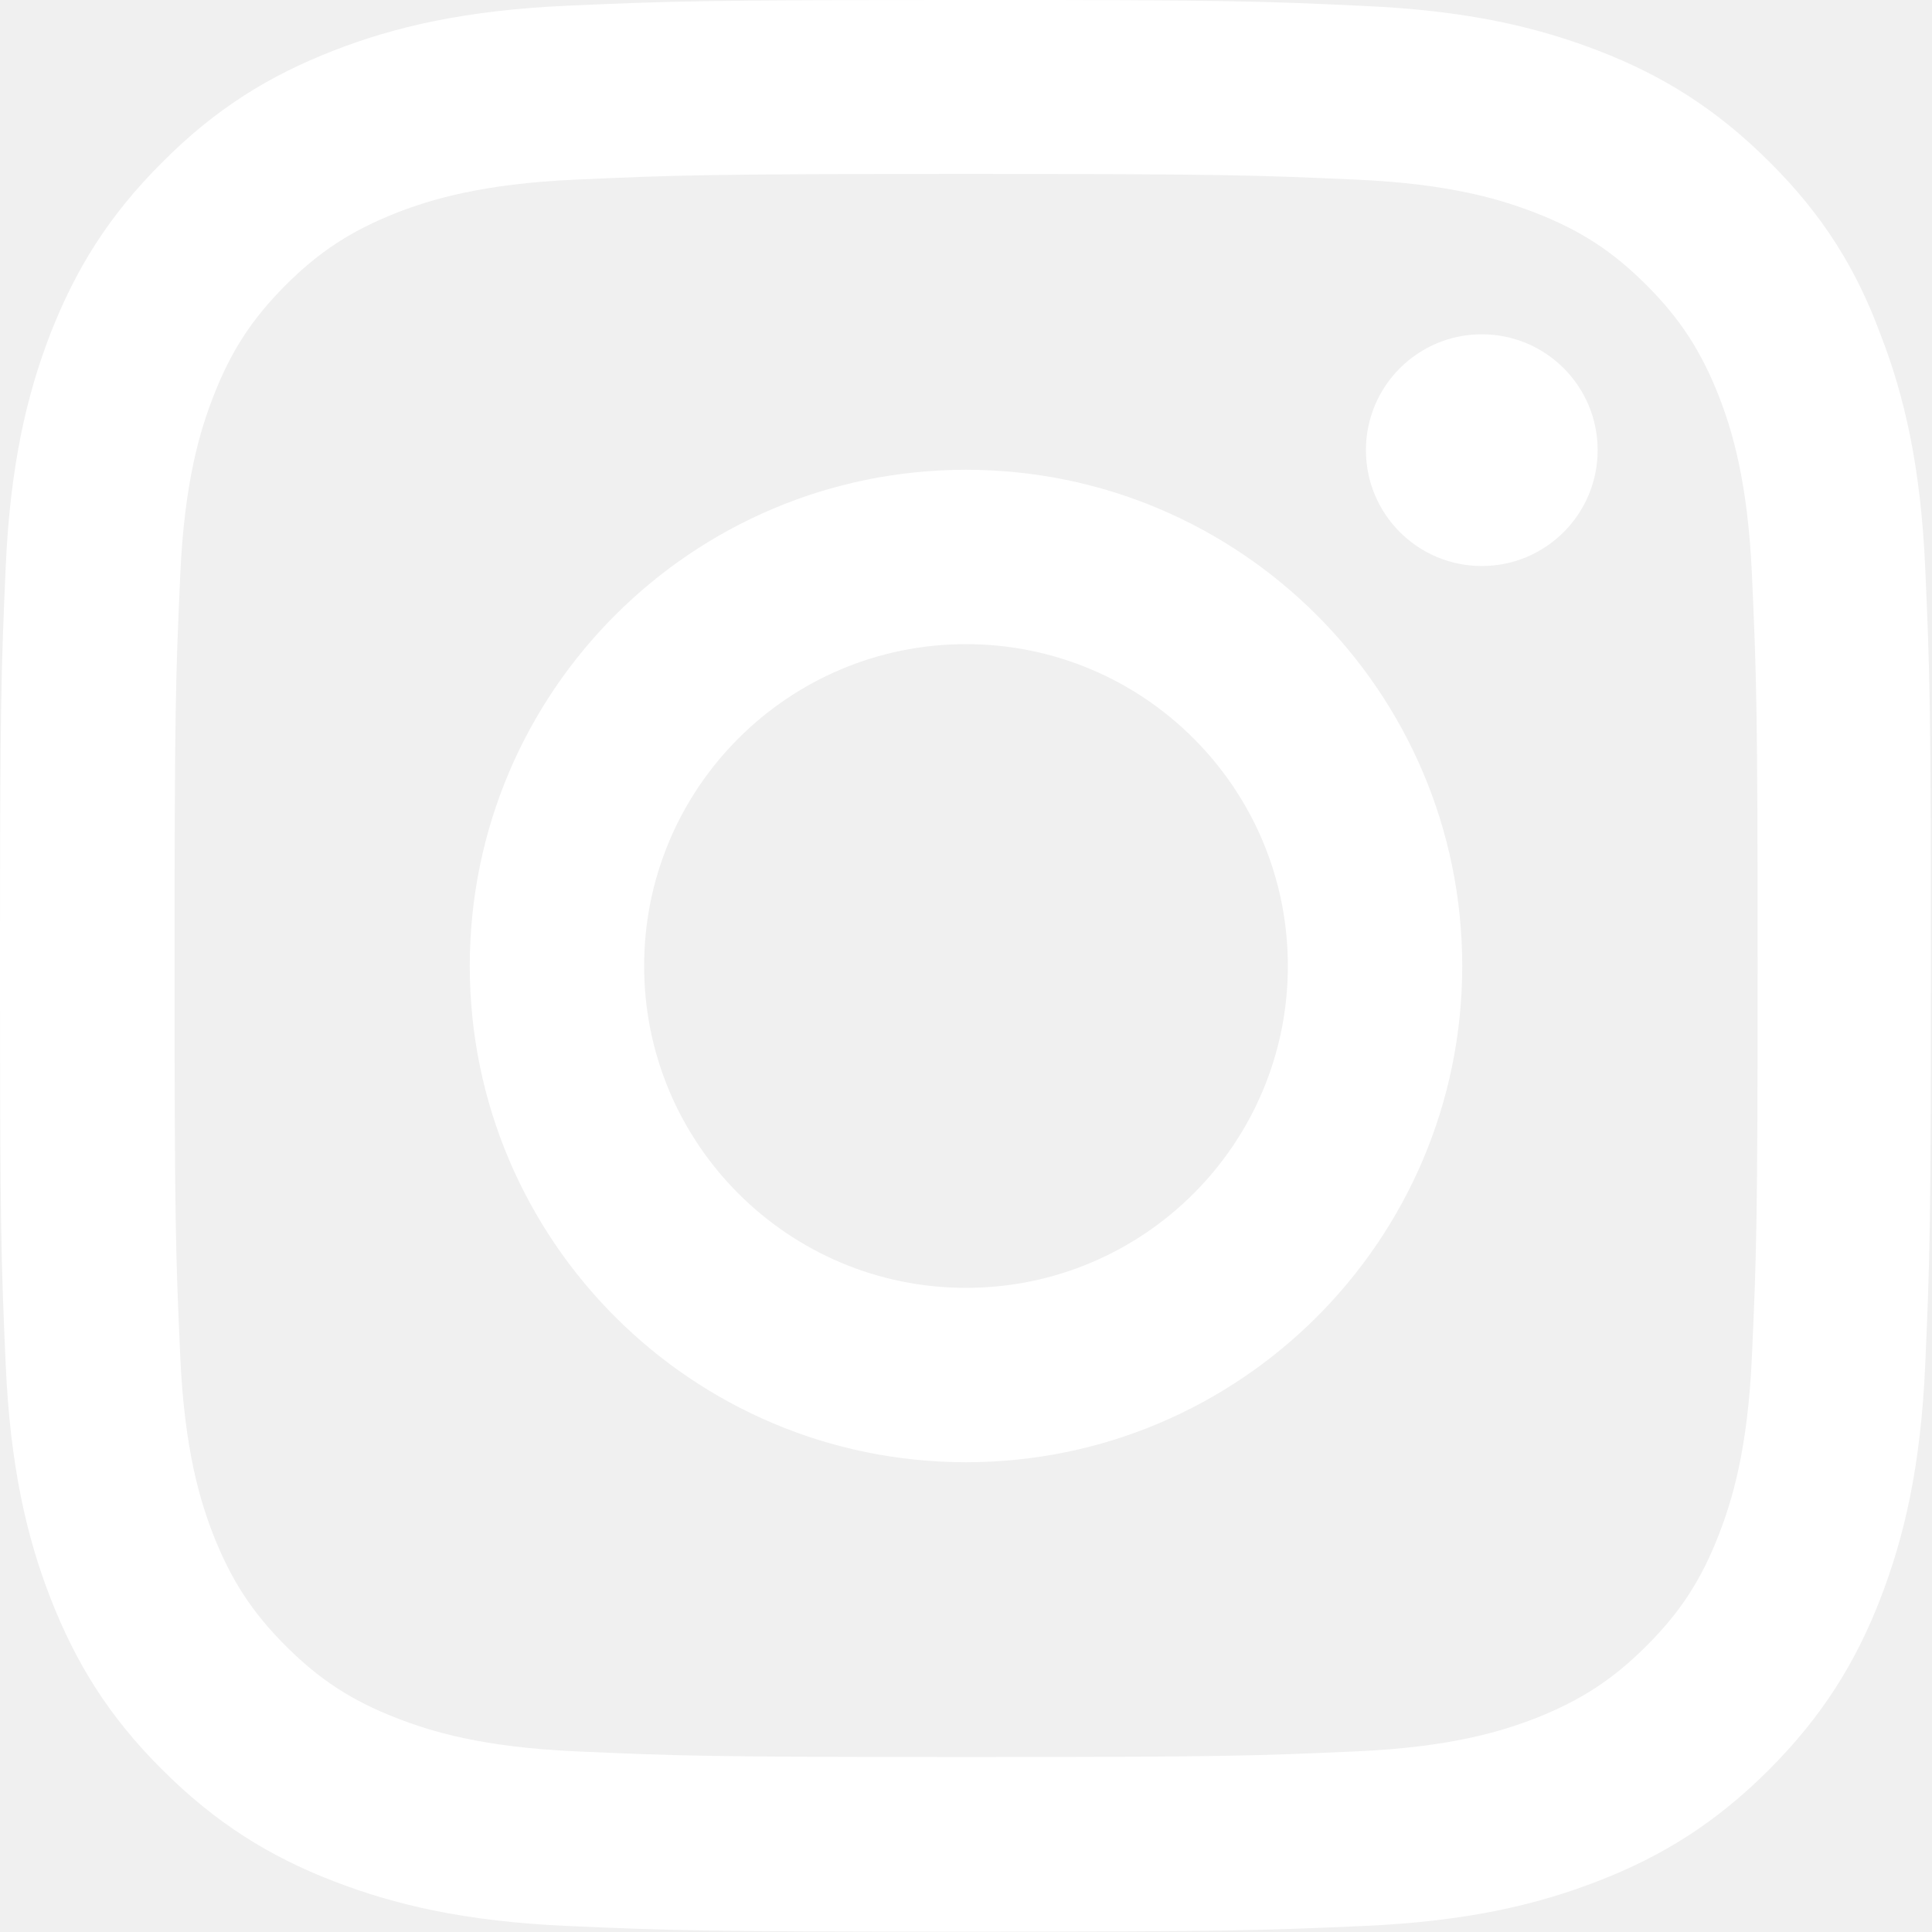
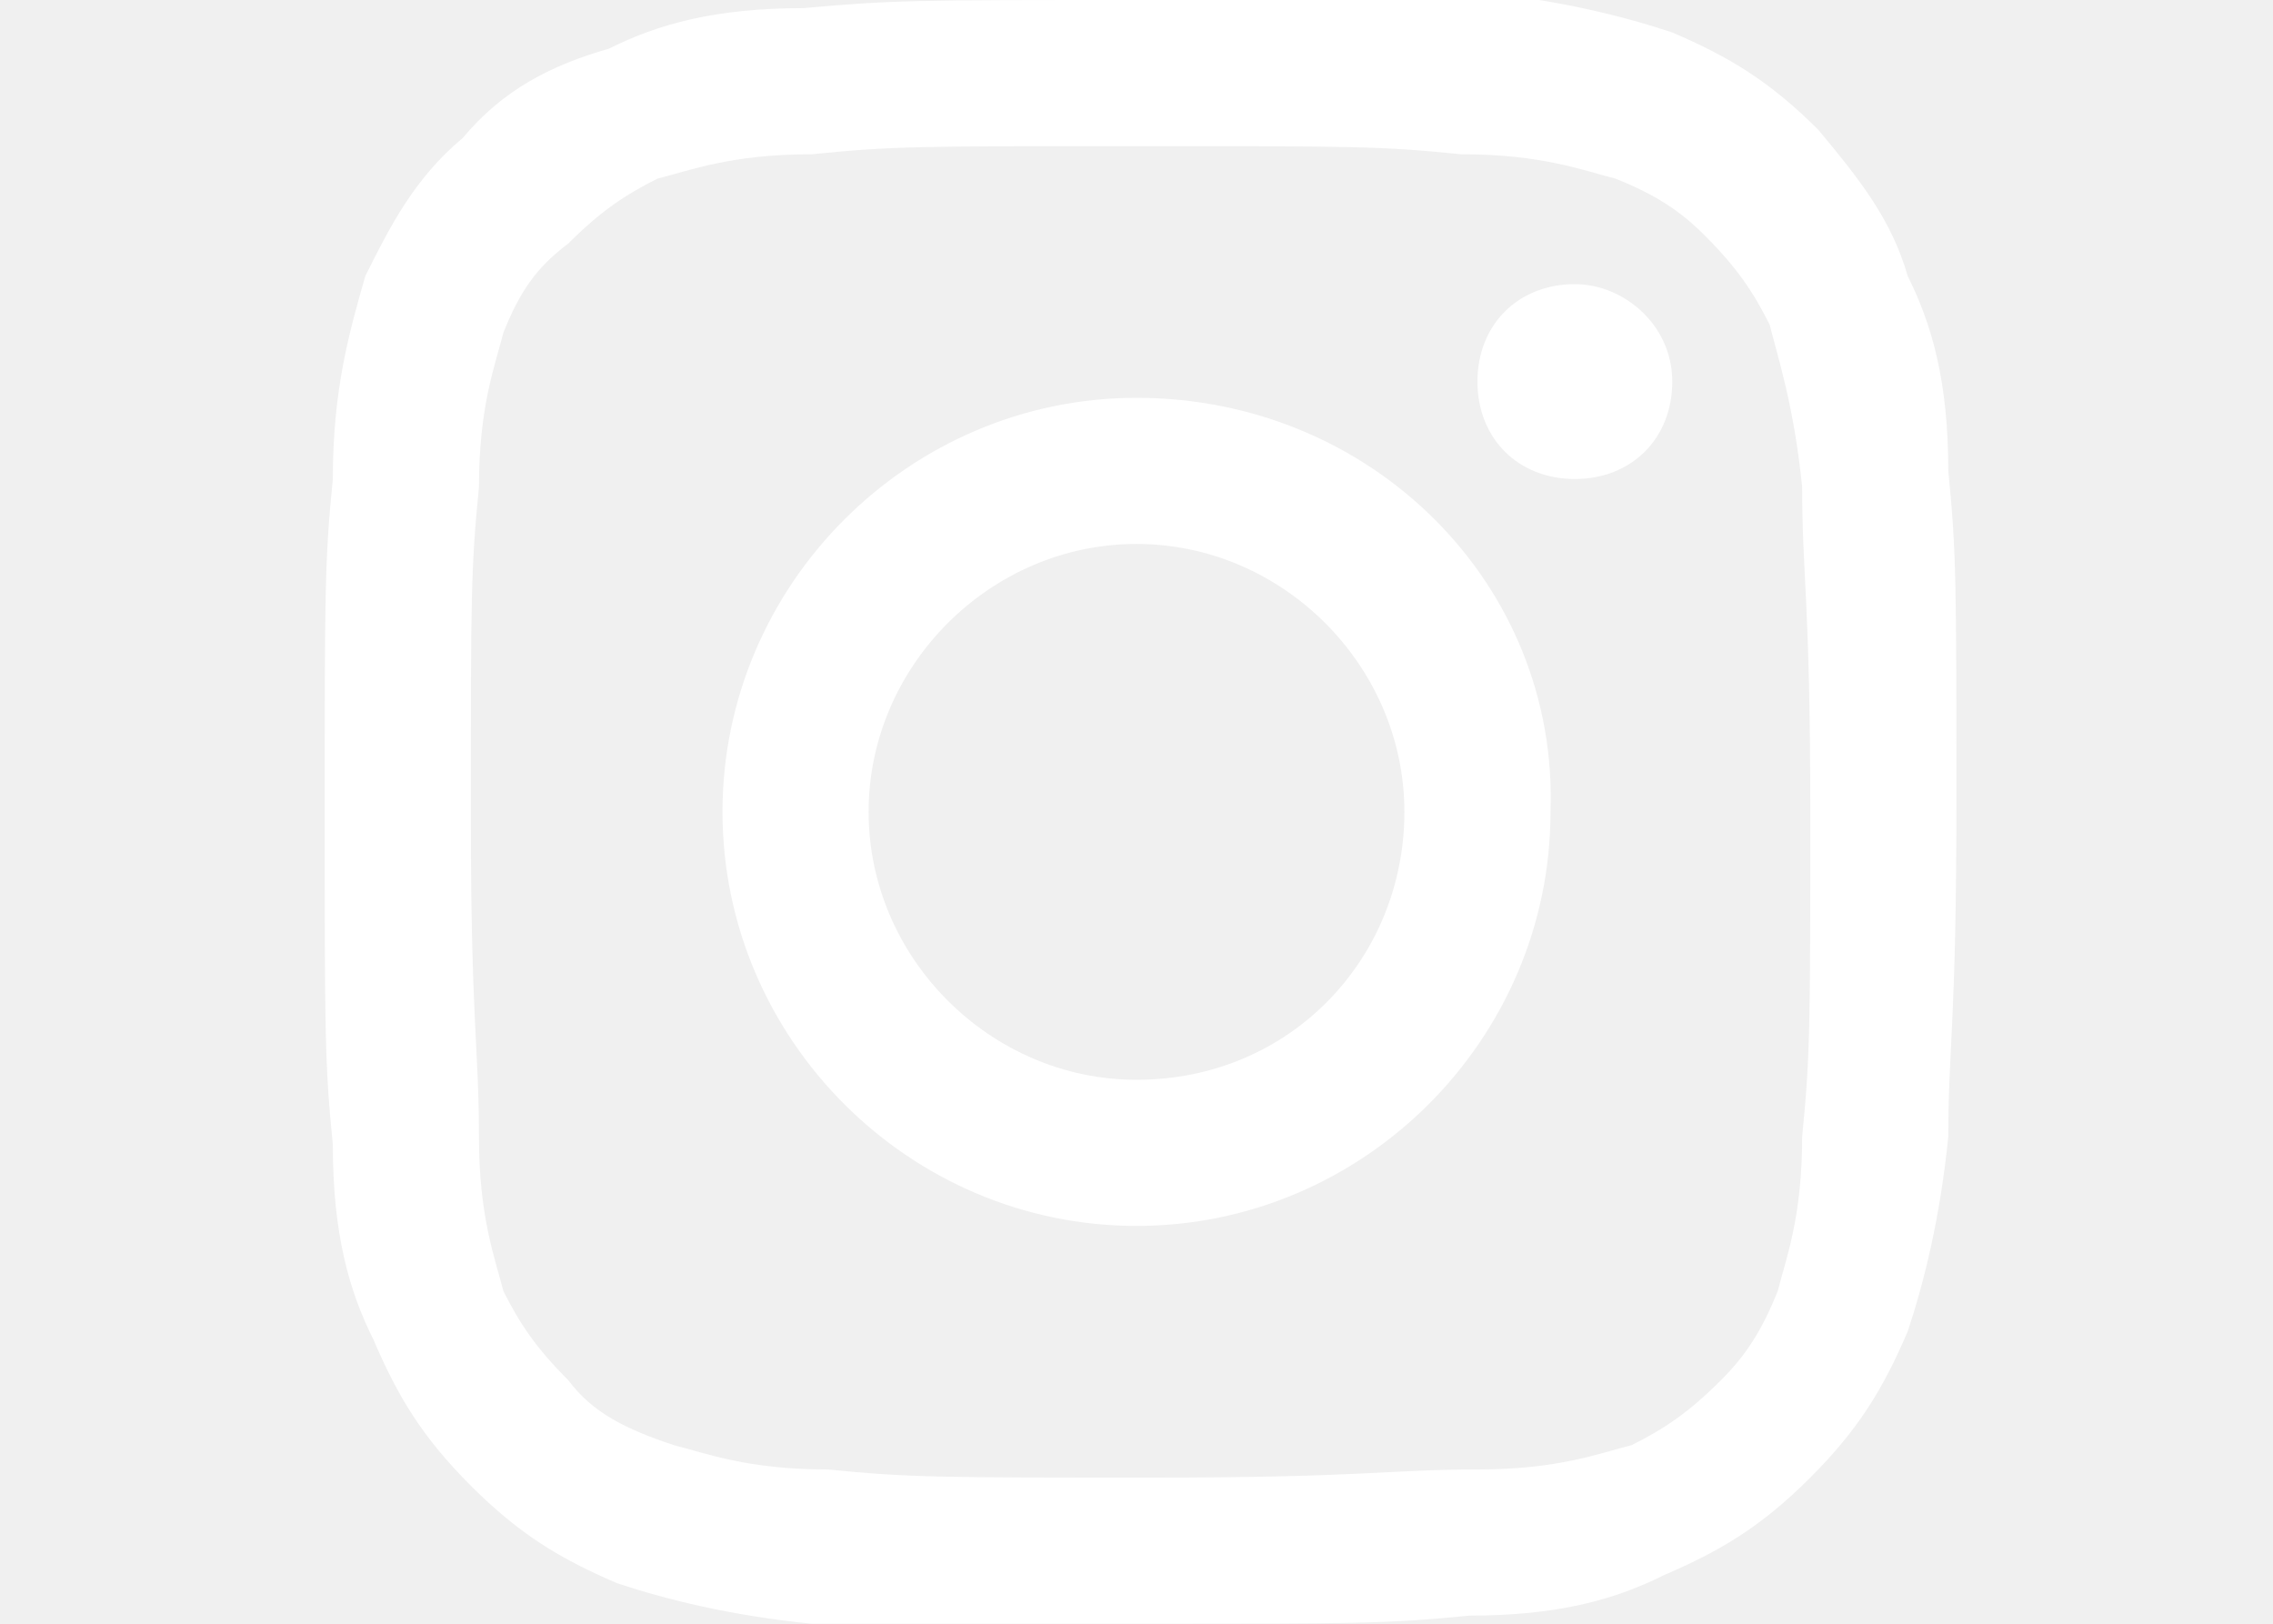
- <svg xmlns="http://www.w3.org/2000/svg" version="1.1" width="32" height="32" viewBox="0 0 32 32">
-   <path fill="white" d="M16 2.881c4.275 0 4.781 0.019 6.462 0.094 1.563 0.069 2.406 0.331 2.969 0.55 0.744 0.288 1.281 0.638 1.837 1.194 0.563 0.563 0.906 1.094 1.2 1.838 0.219 0.563 0.481 1.412 0.55 2.969 0.075 1.688 0.094 2.194 0.094 6.463s-0.019 4.781-0.094 6.463c-0.069 1.563-0.331 2.406-0.55 2.969-0.288 0.744-0.637 1.281-1.194 1.837-0.563 0.563-1.094 0.906-1.837 1.2-0.563 0.219-1.413 0.481-2.969 0.55-1.688 0.075-2.194 0.094-6.463 0.094s-4.781-0.019-6.463-0.094c-1.563-0.069-2.406-0.331-2.969-0.55-0.744-0.288-1.281-0.637-1.838-1.194-0.563-0.563-0.906-1.094-1.2-1.837-0.219-0.563-0.481-1.413-0.55-2.969-0.075-1.688-0.094-2.194-0.094-6.463s0.019-4.781 0.094-6.463c0.069-1.563 0.331-2.406 0.55-2.969 0.288-0.744 0.638-1.281 1.194-1.838 0.563-0.563 1.094-0.906 1.838-1.2 0.563-0.219 1.412-0.481 2.969-0.55 1.681-0.075 2.188-0.094 6.463-0.094zM16 0c-4.344 0-4.887 0.019-6.594 0.094-1.7 0.075-2.869 0.35-3.881 0.744-1.056 0.412-1.95 0.956-2.837 1.85-0.894 0.888-1.438 1.781-1.85 2.831-0.394 1.019-0.669 2.181-0.744 3.881-0.075 1.713-0.094 2.256-0.094 6.6s0.019 4.887 0.094 6.594c0.075 1.7 0.35 2.869 0.744 3.881 0.413 1.056 0.956 1.95 1.85 2.837 0.887 0.887 1.781 1.438 2.831 1.844 1.019 0.394 2.181 0.669 3.881 0.744 1.706 0.075 2.25 0.094 6.594 0.094s4.888-0.019 6.594-0.094c1.7-0.075 2.869-0.35 3.881-0.744 1.050-0.406 1.944-0.956 2.831-1.844s1.438-1.781 1.844-2.831c0.394-1.019 0.669-2.181 0.744-3.881 0.075-1.706 0.094-2.25 0.094-6.594s-0.019-4.887-0.094-6.594c-0.075-1.7-0.35-2.869-0.744-3.881-0.394-1.063-0.938-1.956-1.831-2.844-0.887-0.887-1.781-1.438-2.831-1.844-1.019-0.394-2.181-0.669-3.881-0.744-1.712-0.081-2.256-0.1-6.6-0.1v0z" />
-   <path fill="white" d="M16 7.781c-4.537 0-8.219 3.681-8.219 8.219s3.681 8.219 8.219 8.219 8.219-3.681 8.219-8.219c0-4.537-3.681-8.219-8.219-8.219zM16 21.331c-2.944 0-5.331-2.387-5.331-5.331s2.387-5.331 5.331-5.331c2.944 0 5.331 2.387 5.331 5.331s-2.387 5.331-5.331 5.331z" />
-   <path fill="white" d="M26.462 7.456c0 1.060-0.859 1.919-1.919 1.919s-1.919-0.859-1.919-1.919c0-1.060 0.859-1.919 1.919-1.919s1.919 0.859 1.919 1.919z" />
+ <svg xmlns="http://www.w3.org/2000/svg" version="1.1" id="Capa_1" x="0px" y="0px" viewBox="0 0 28 20" style="enable-background:new 0 0 28 20;" xml:space="preserve">
+   <style type="text/css">
+ 	.st0{fill:#FFFFFF;}
+ </style>
+   <path class="st0" d="M14,1.8c2.7,0,3,0,4,0.1c1,0,1.5,0.2,1.9,0.3c0.5,0.2,0.8,0.4,1.1,0.7c0.4,0.4,0.6,0.7,0.8,1.1  C21.9,4.4,22.1,5,22.2,6c0,1.1,0.1,1.4,0.1,4s0,3-0.1,4c0,1-0.2,1.5-0.3,1.9c-0.2,0.5-0.4,0.8-0.7,1.1c-0.4,0.4-0.7,0.6-1.1,0.8  c-0.4,0.1-0.9,0.3-1.9,0.3c-1.1,0-1.4,0.1-4,0.1s-3,0-4-0.1c-1,0-1.5-0.2-1.9-0.3C7.7,17.6,7.3,17.4,7,17c-0.4-0.4-0.6-0.7-0.8-1.1  C6.1,15.5,5.9,15,5.9,14c0-1.1-0.1-1.4-0.1-4s0-3,0.1-4c0-1,0.2-1.5,0.3-1.9C6.4,3.6,6.6,3.3,7,3c0.4-0.4,0.7-0.6,1.1-0.8  C8.5,2.1,9,1.9,10,1.9C11,1.8,11.3,1.8,14,1.8L14,1.8z M14,0C11.3,0,11,0,9.9,0.1c-1.1,0-1.8,0.2-2.4,0.5C6.8,0.8,6.2,1.1,5.7,1.7  C5.1,2.2,4.8,2.8,4.5,3.4C4.3,4.1,4.1,4.8,4.1,5.9C4,6.9,4,7.3,4,10s0,3.1,0.1,4.1c0,1.1,0.2,1.8,0.5,2.4c0.3,0.7,0.6,1.2,1.2,1.8  c0.6,0.6,1.1,0.9,1.8,1.2c0.6,0.2,1.4,0.4,2.4,0.5C11,20,11.3,20,14,20s3.1,0,4.1-0.1c1.1,0,1.8-0.2,2.4-0.5  c0.7-0.3,1.2-0.6,1.8-1.2c0.6-0.6,0.9-1.1,1.2-1.8c0.2-0.6,0.4-1.4,0.5-2.4c0-1.1,0.1-1.4,0.1-4.1s0-3.1-0.1-4.1  c0-1.1-0.2-1.8-0.5-2.4c-0.2-0.7-0.6-1.2-1.1-1.8c-0.6-0.6-1.1-0.9-1.8-1.2c-0.6-0.2-1.4-0.4-2.4-0.5C17.1,0,16.7,0,14,0L14,0L14,0z  " />
+   <path class="st0" d="M14,4.9c-2.8,0-5.1,2.3-5.1,5.1s2.3,5.1,5.1,5.1s5.1-2.3,5.1-5.1C19.2,7.2,16.9,4.9,14,4.9z M14,13.3  c-1.8,0-3.3-1.5-3.3-3.3s1.5-3.3,3.3-3.3s3.3,1.5,3.3,3.3S15.9,13.3,14,13.3z" />
+   <path class="st0" d="M20.6,4.7c0,0.7-0.5,1.2-1.2,1.2c-0.7,0-1.2-0.5-1.2-1.2s0.5-1.2,1.2-1.2C20,3.5,20.6,4,20.6,4.7z" />
</svg>
